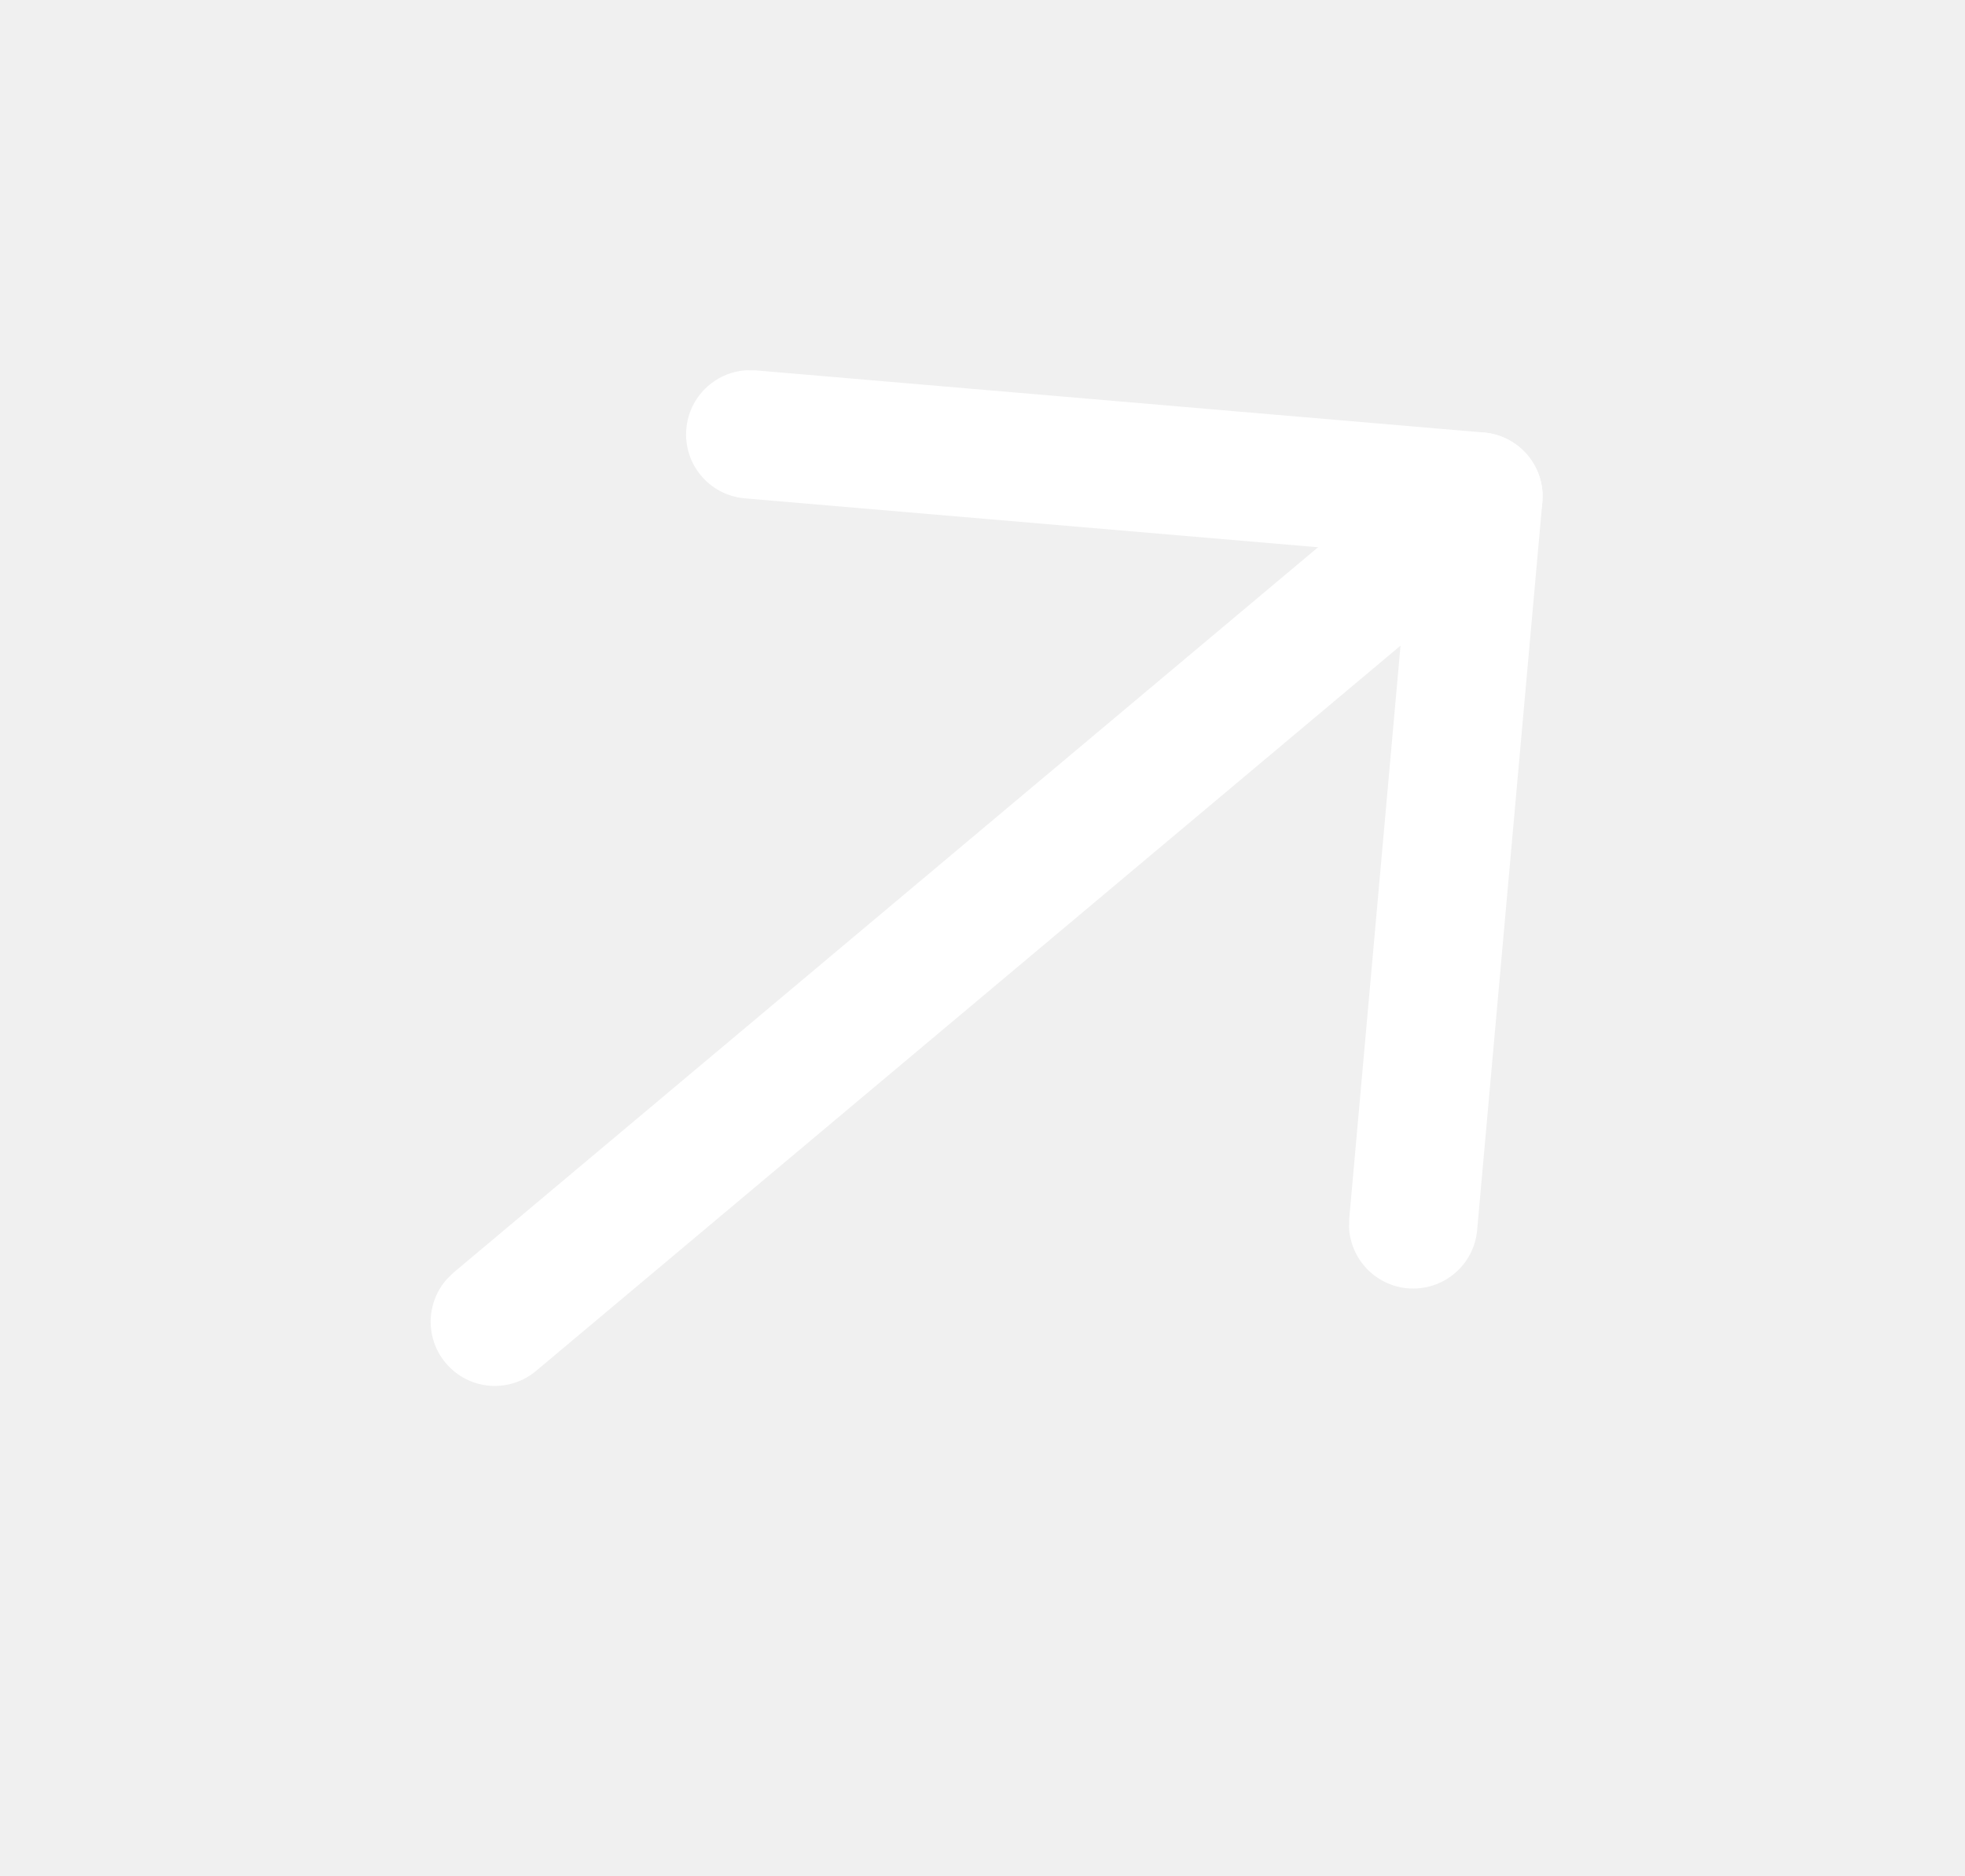
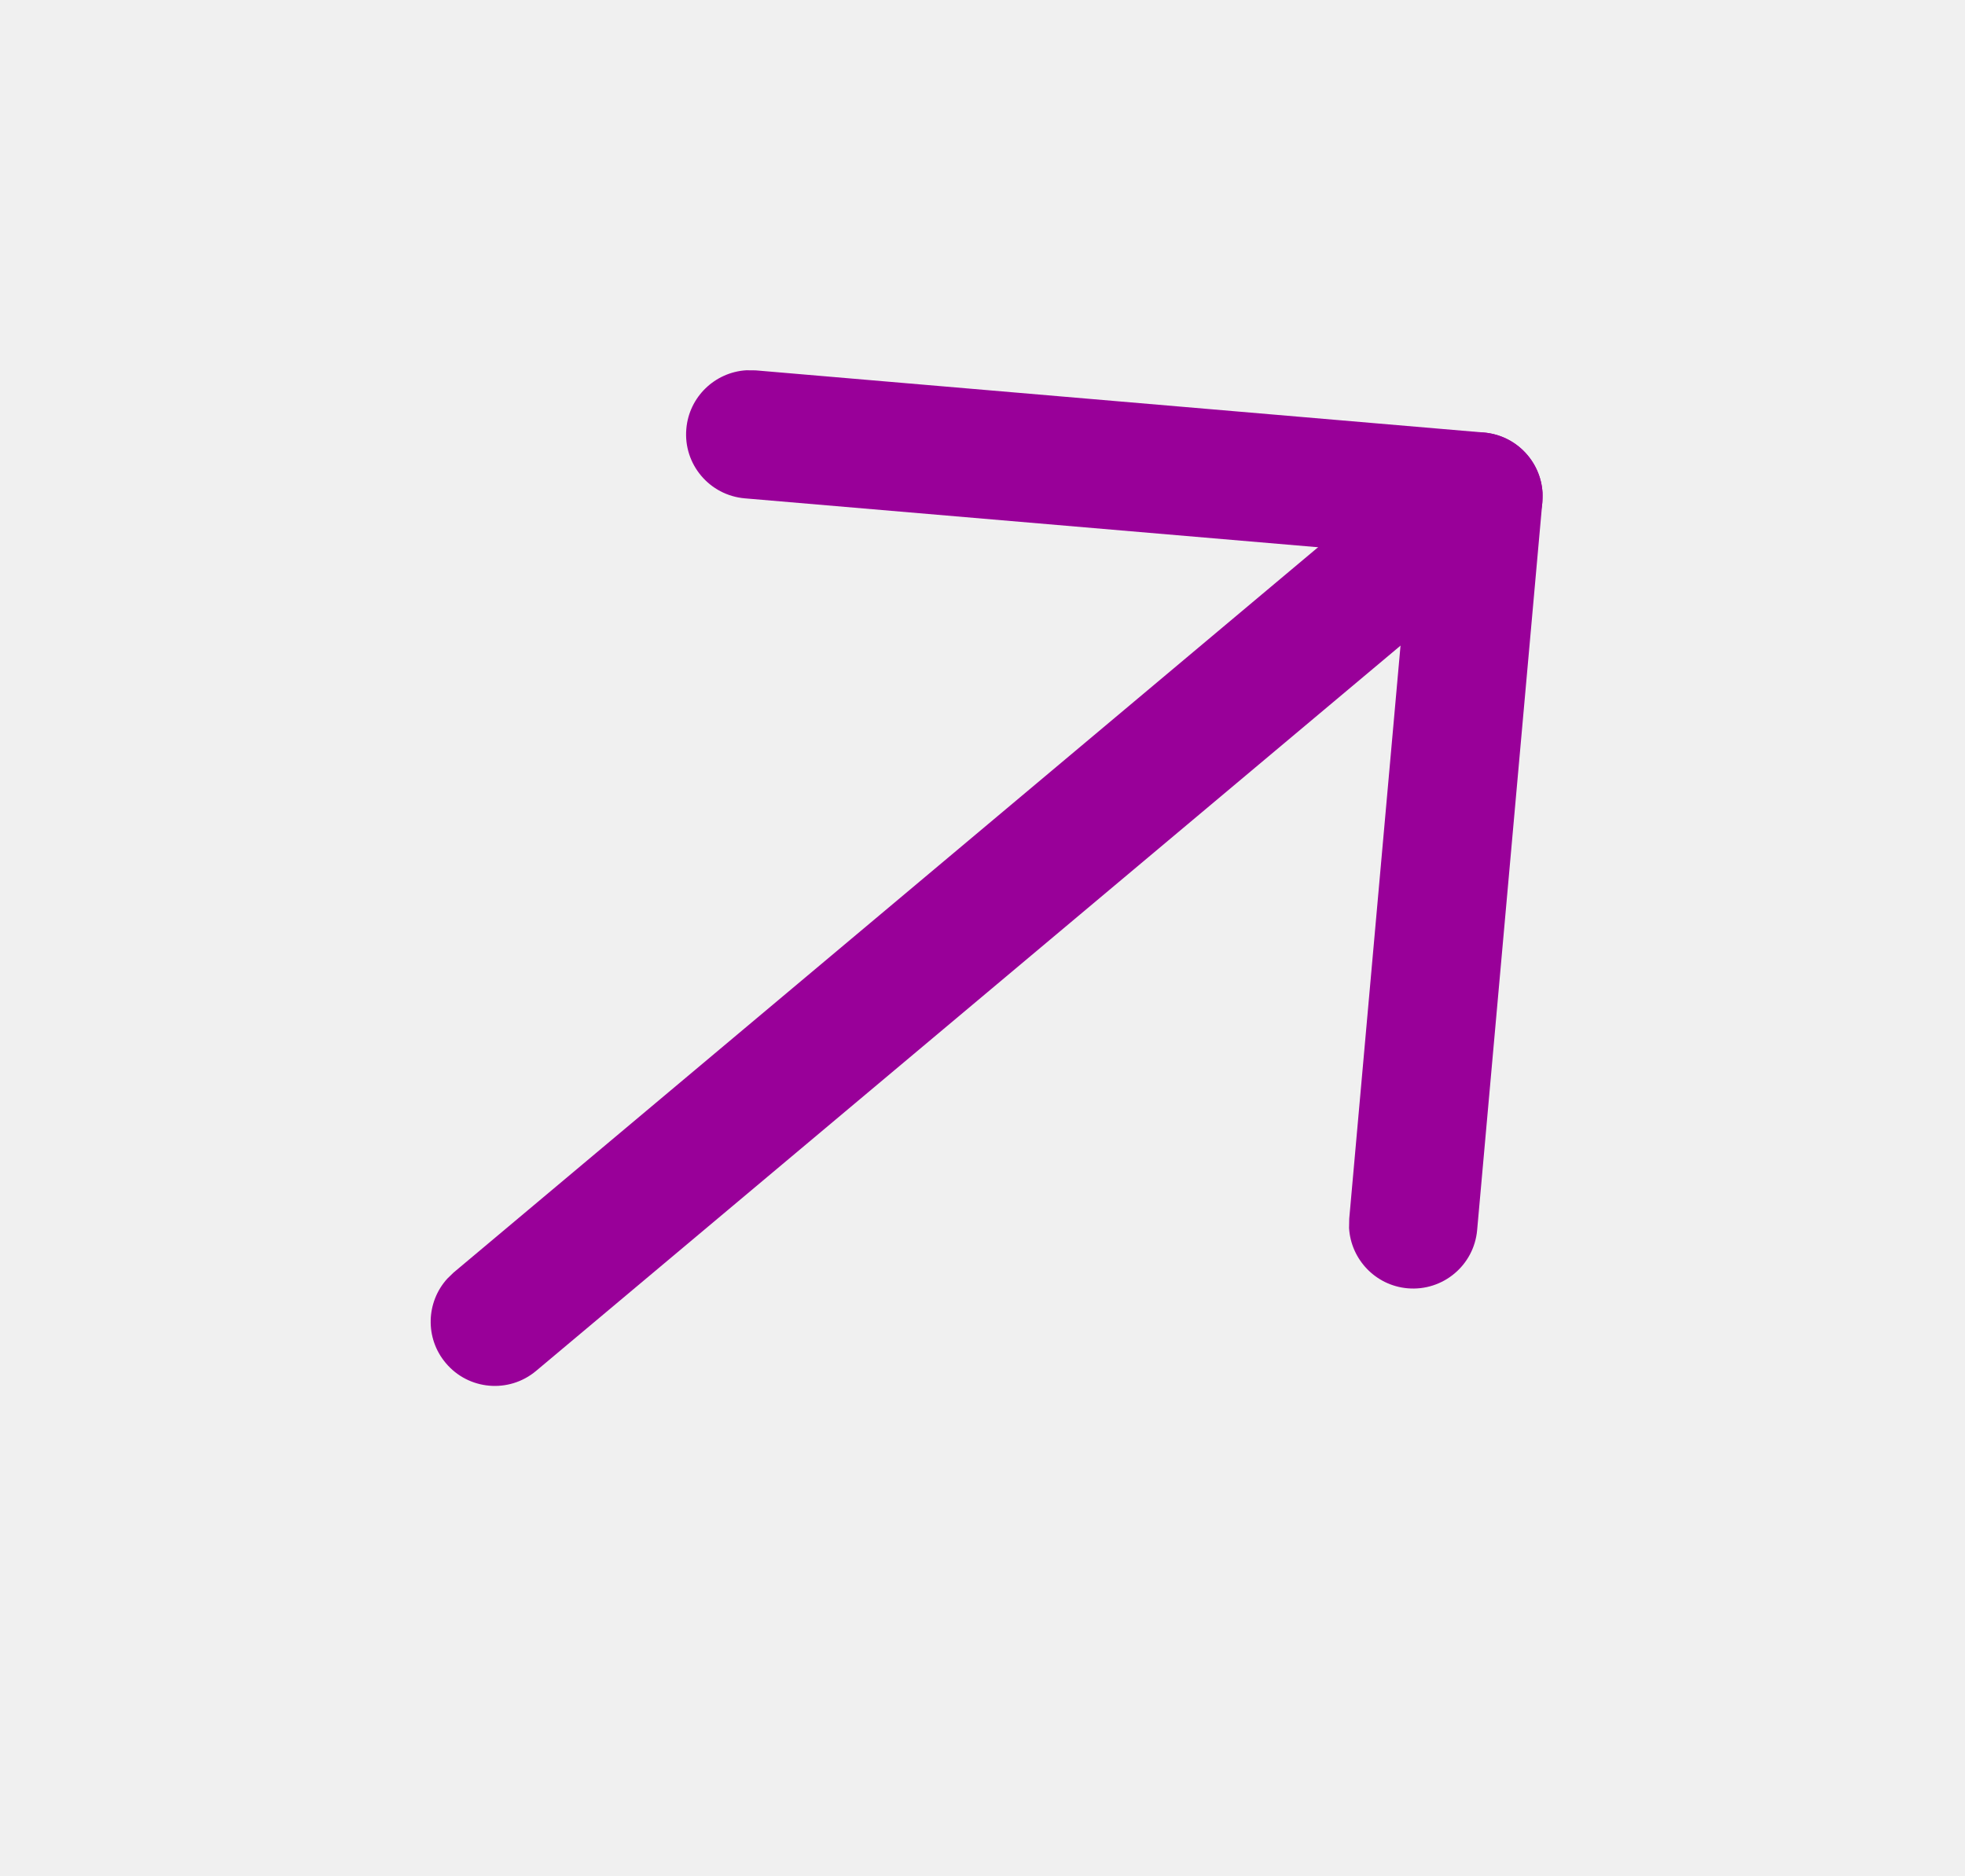
<svg xmlns="http://www.w3.org/2000/svg" width="22" height="21" viewBox="0 0 22 21" fill="none">
-   <path d="M4.99 15.261C4.756 14.983 4.77 14.579 5.008 14.317L5.078 14.249L16.09 5.009C16.394 4.754 16.848 4.793 17.103 5.097C17.337 5.376 17.323 5.78 17.085 6.042L17.014 6.11L6.002 15.35C5.698 15.605 5.245 15.566 4.99 15.261Z" fill="white" />
-   <path d="M8.339 5.58C7.943 5.546 7.65 5.198 7.684 4.803C7.714 4.443 8.005 4.168 8.354 4.146L8.461 4.147L16.613 4.843C16.974 4.874 17.249 5.166 17.27 5.516L17.268 5.623L16.538 13.773C16.503 14.169 16.153 14.46 15.758 14.425C15.399 14.393 15.125 14.101 15.104 13.751L15.106 13.645L15.771 6.214L8.339 5.58Z" fill="white" />
+   <path d="M4.99 15.261C4.756 14.983 4.77 14.579 5.008 14.317L5.078 14.249L16.09 5.009C16.394 4.754 16.848 4.793 17.103 5.097C17.337 5.376 17.323 5.78 17.085 6.042L17.014 6.11L6.002 15.35C5.698 15.605 5.245 15.566 4.99 15.261Z" fill="#990099" />
+   <path d="M8.339 5.58C7.943 5.546 7.65 5.198 7.684 4.803C7.714 4.443 8.005 4.168 8.354 4.146L8.461 4.147L16.613 4.843C16.974 4.874 17.249 5.166 17.27 5.516L17.268 5.623L16.538 13.773C16.503 14.169 16.153 14.46 15.758 14.425C15.399 14.393 15.125 14.101 15.104 13.751L15.106 13.645L15.771 6.214L8.339 5.58Z" fill="#990099" />
</svg>
